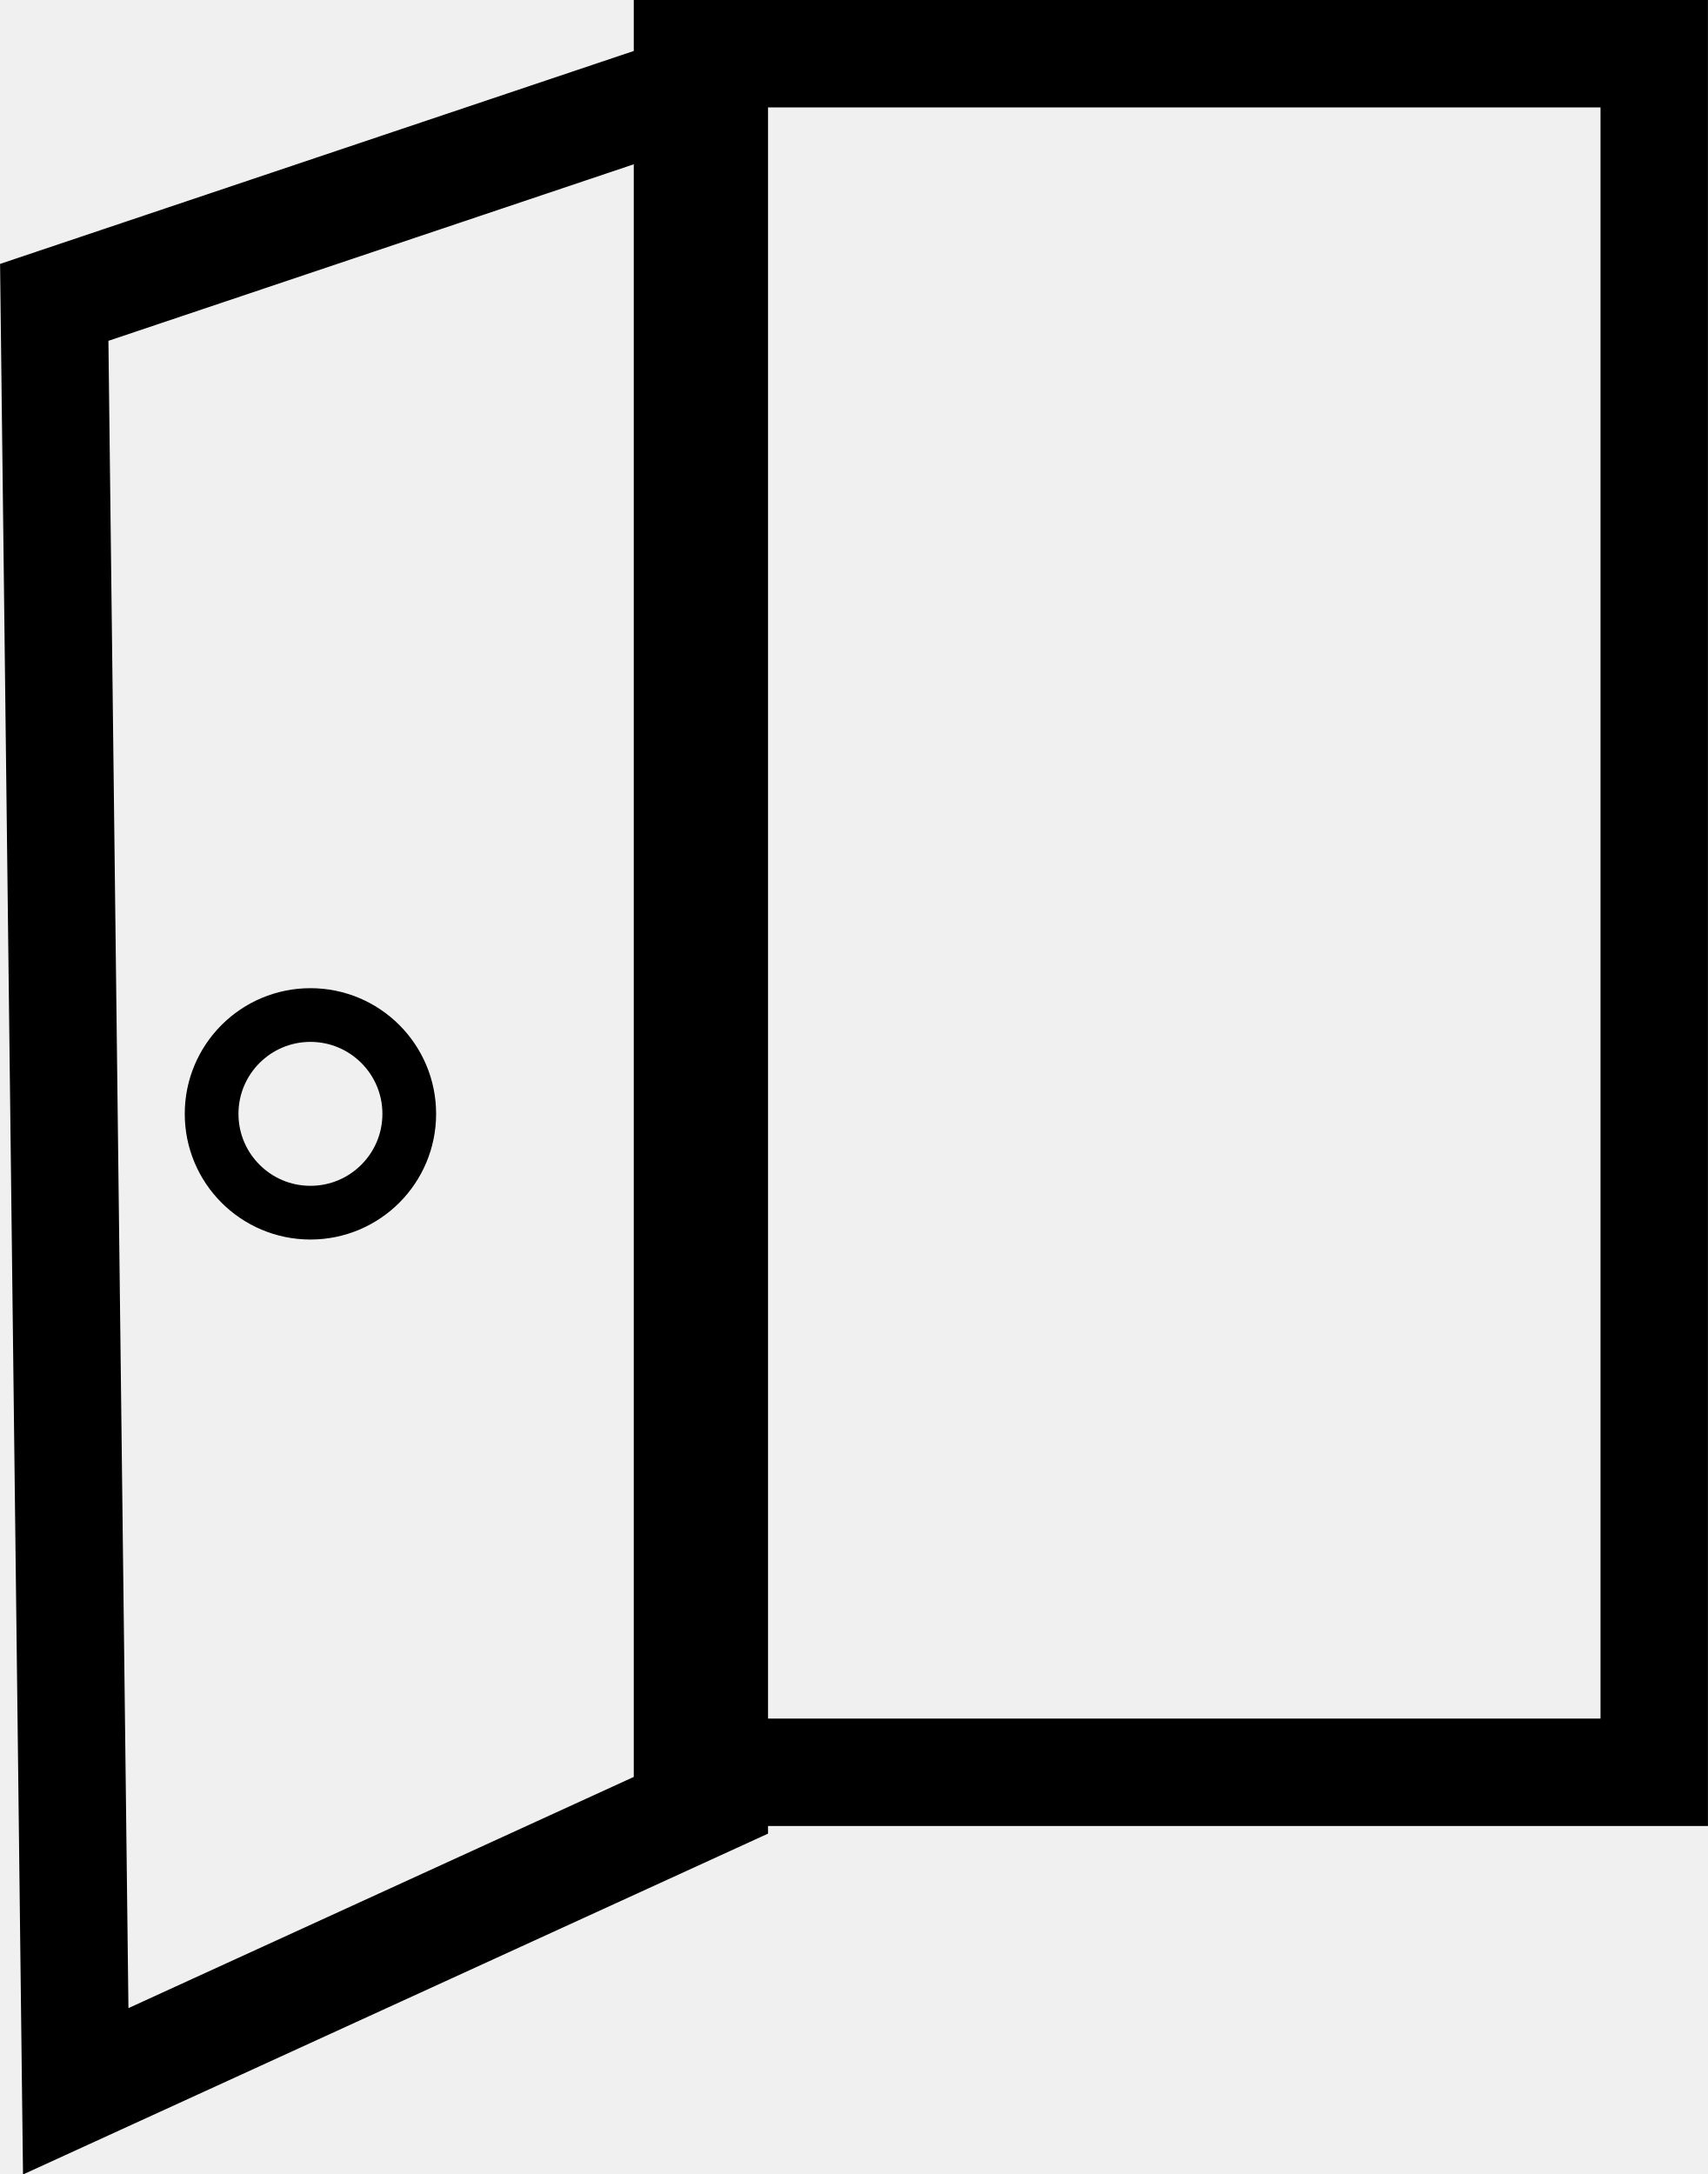
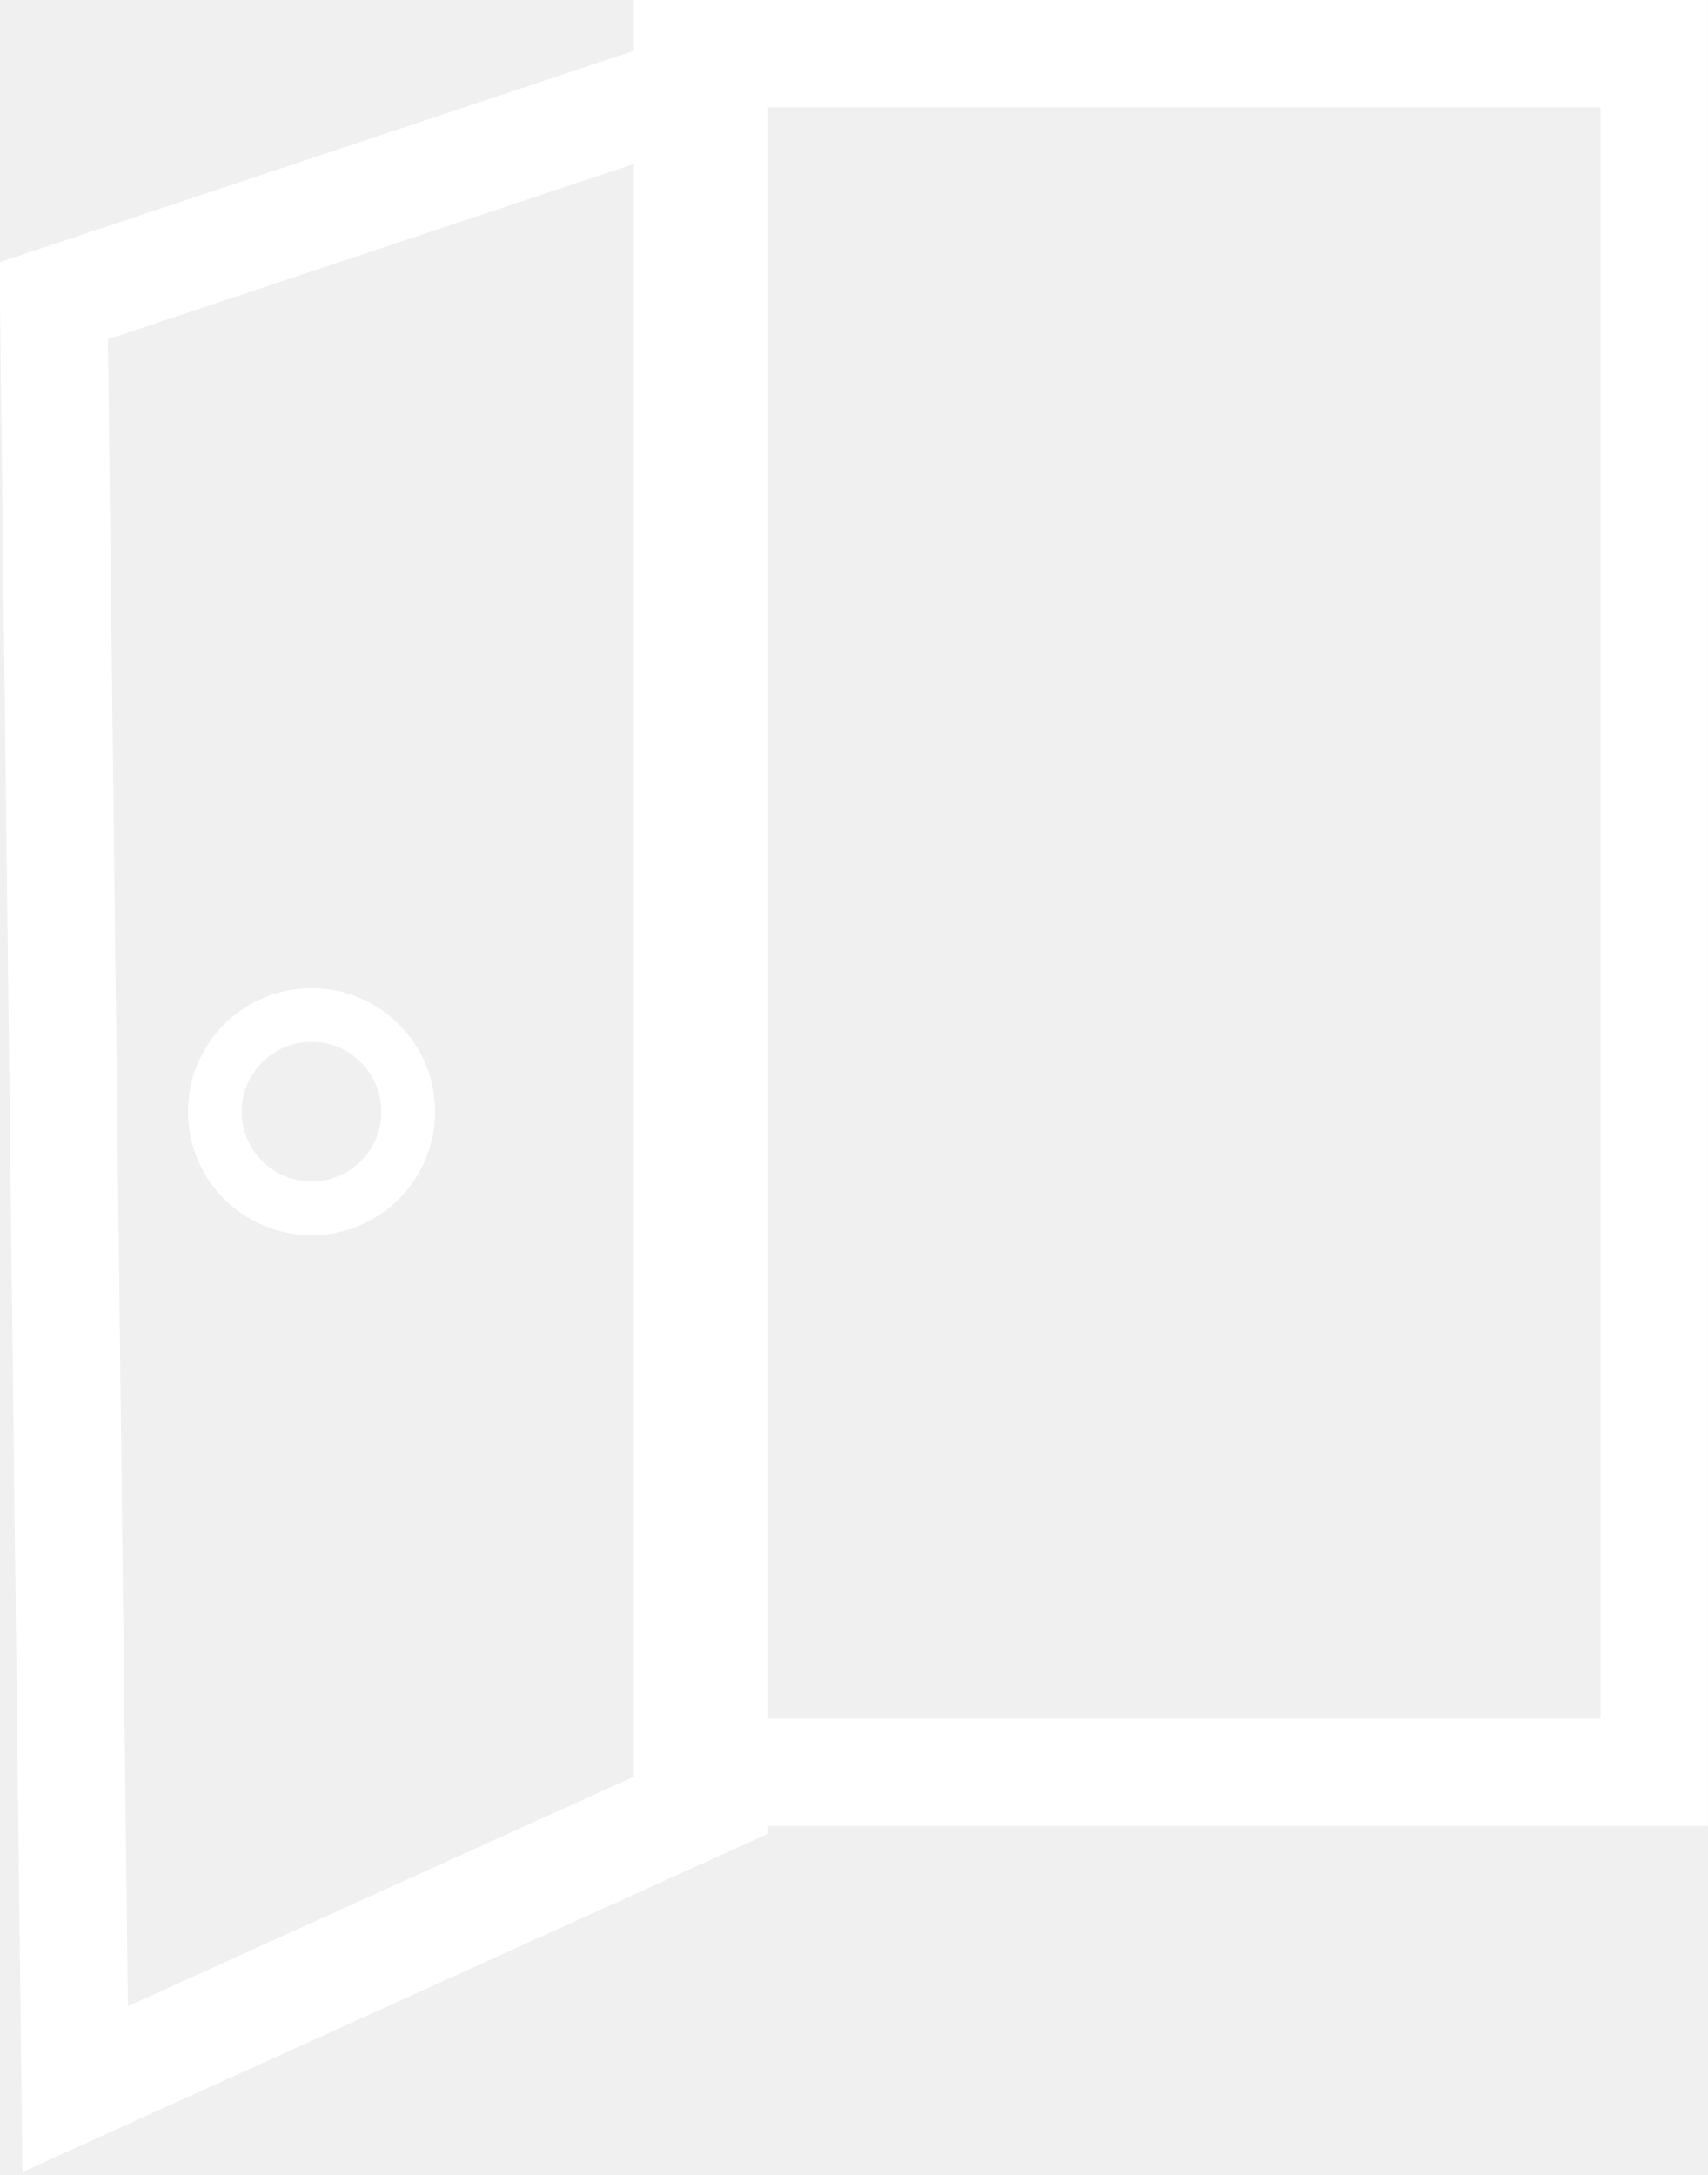
- <svg xmlns="http://www.w3.org/2000/svg" id="Layer_1" data-name="Layer 1" viewBox="0 0 31.8 40.48">
-   <defs>
-     <style>.cls-1,.cls-2{fill:none;stroke:#000;stroke-miterlimit:10;}.cls-1{stroke-width:2px;}</style>
-   </defs>
-   <rect class="cls-1" x="12.8" y="1" width="18" height="32" />
-   <circle class="cls-2" cx="5.78" cy="20.74" r="1.84" />
-   <polygon class="cls-1" points="13.3 33.5 1.41 38.94 1.01 5.63 13.3 1.5 13.3 33.5" />
+ <svg xmlns="http://www.w3.org/2000/svg" version="1.1" id="Layer_1" x="0px" y="0px" viewBox="0 0 31.8 40.5" style="enable-background:new 0 0 31.8 40.5;" xml:space="preserve">
+   <style type="text/css">
+ 	.st0{fill:none;stroke:#FFFFFF;stroke-width:2;stroke-miterlimit:10;}
+ 	.st1{fill:none;stroke:#FFFFFF;stroke-miterlimit:10;}
+ </style>
+   <rect x="12.8" y="1" class="st0" width="18" height="32" />
+   <circle class="st1" cx="5.8" cy="20.7" r="1.8" />
+   <polygon class="st0" points="13.3,33.5 1.4,38.9 1,5.6 13.3,1.5 " />
</svg>
